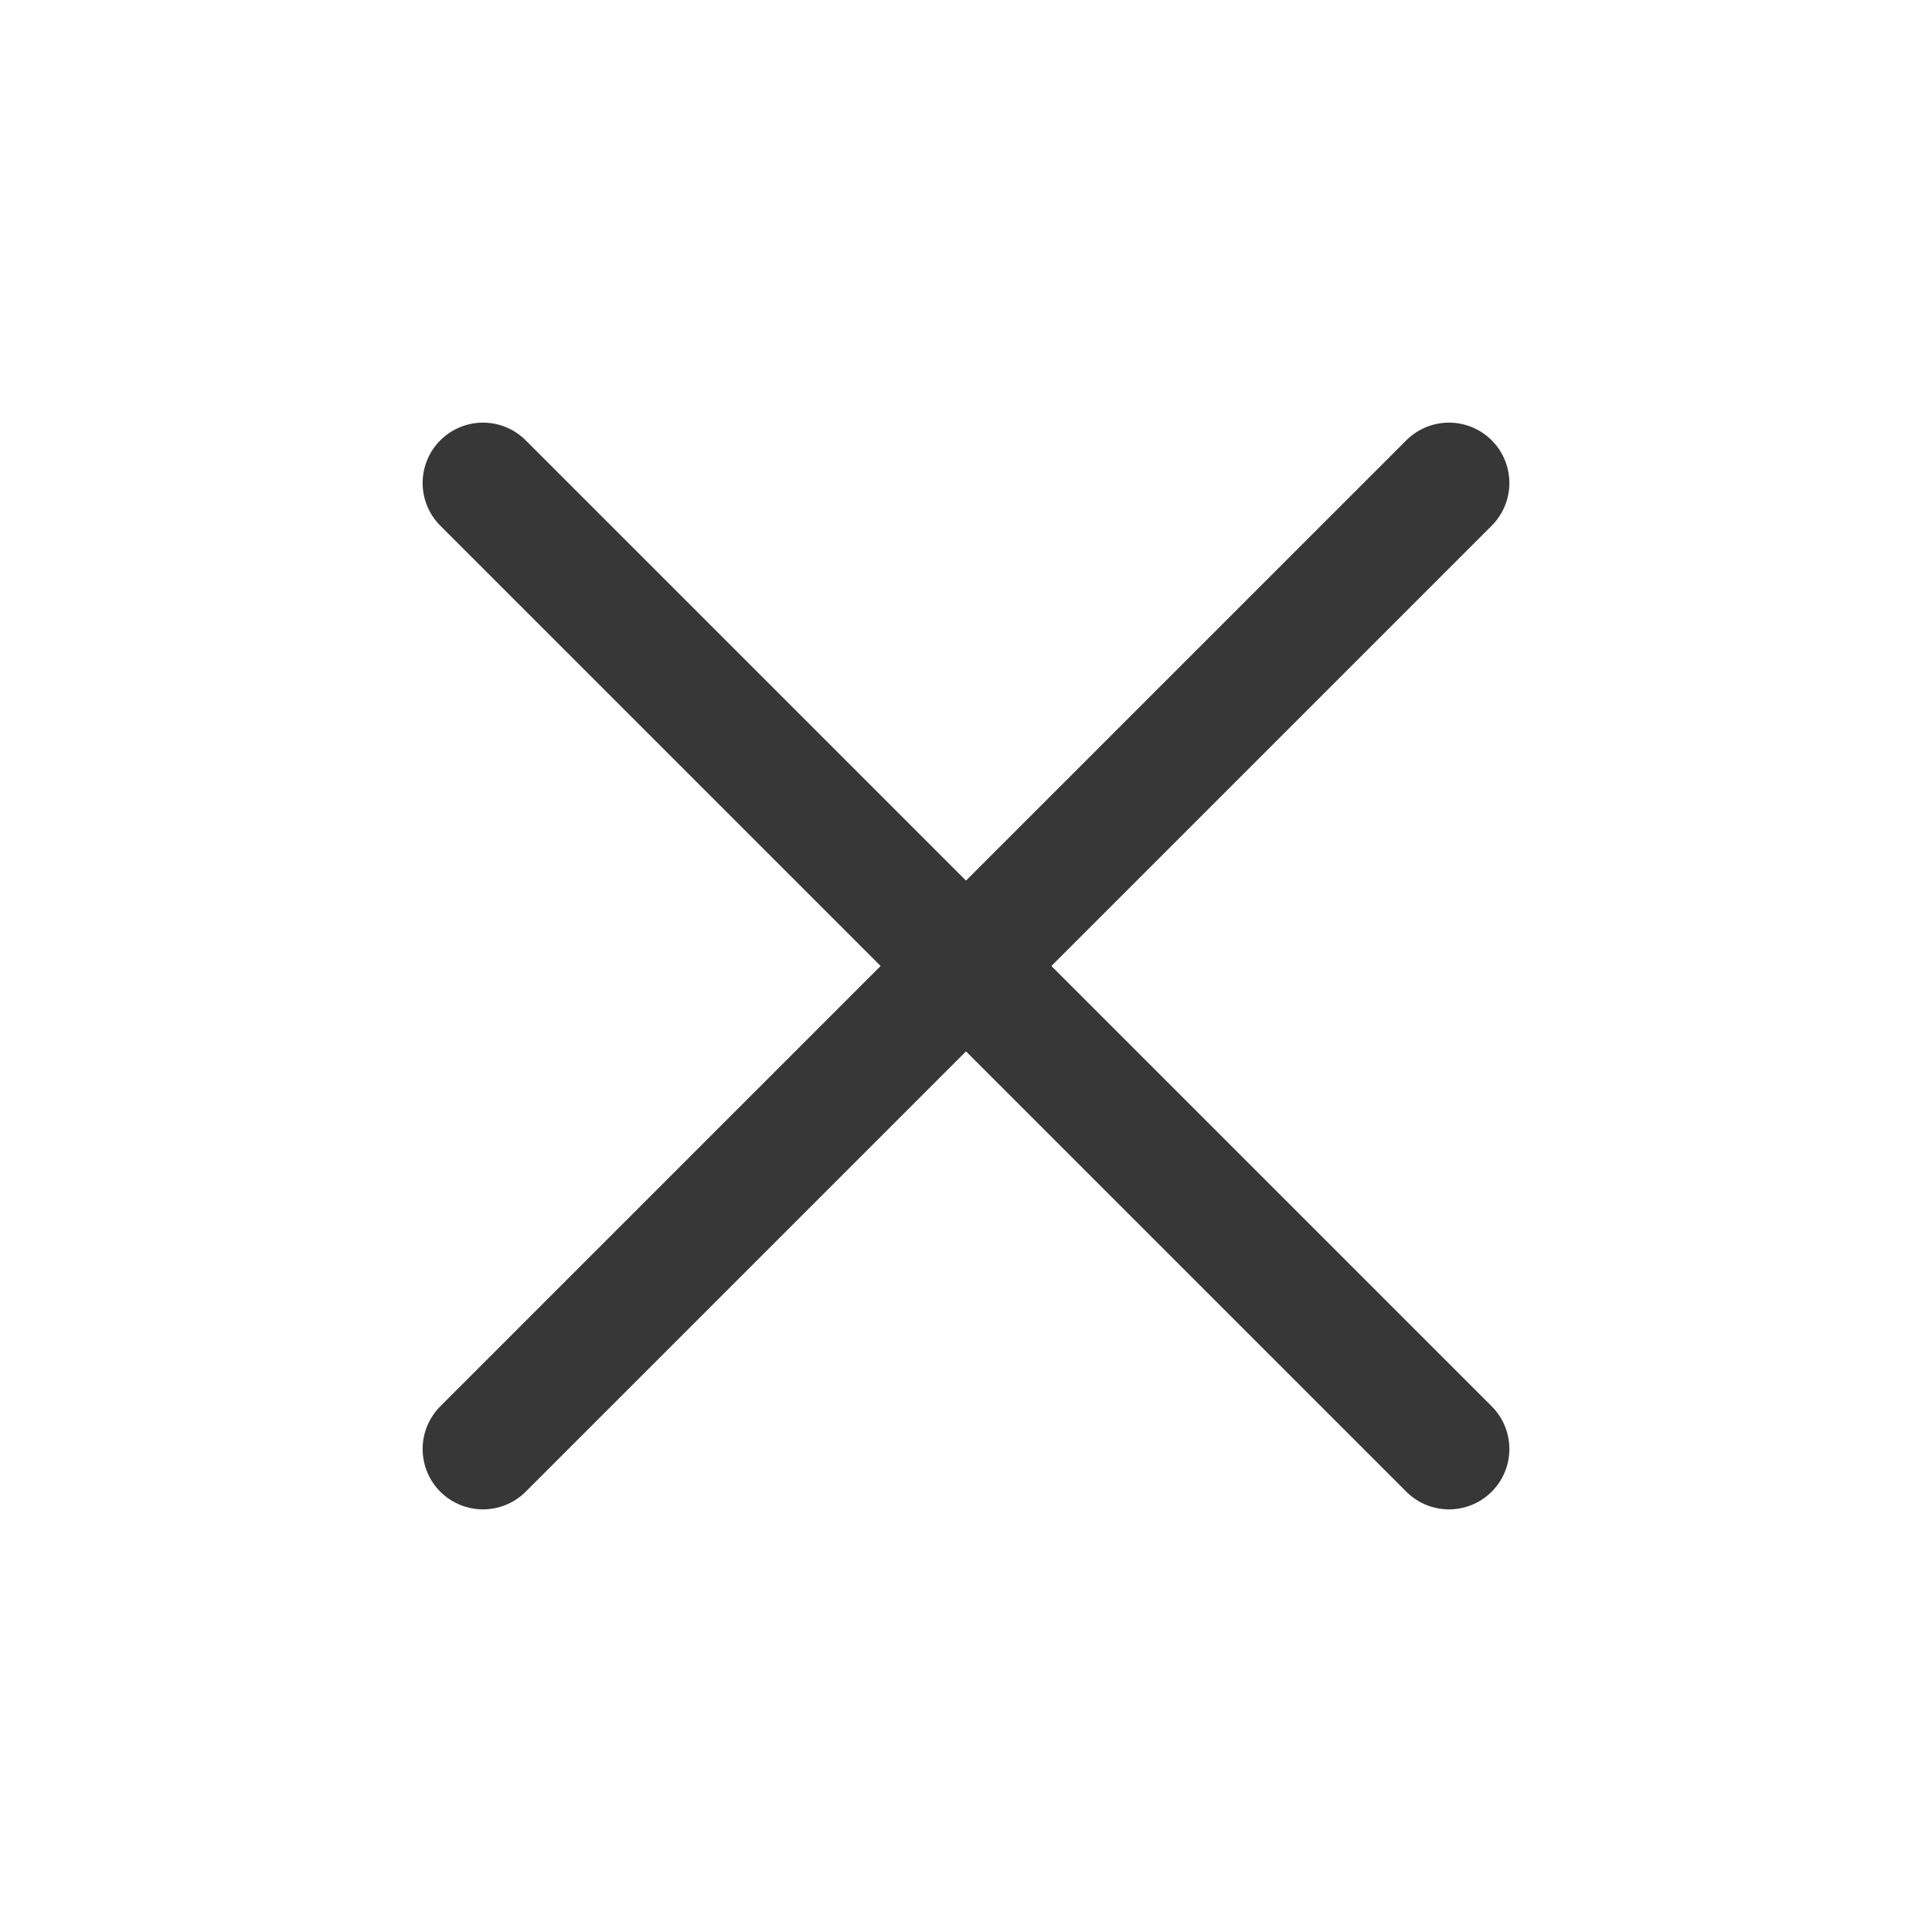
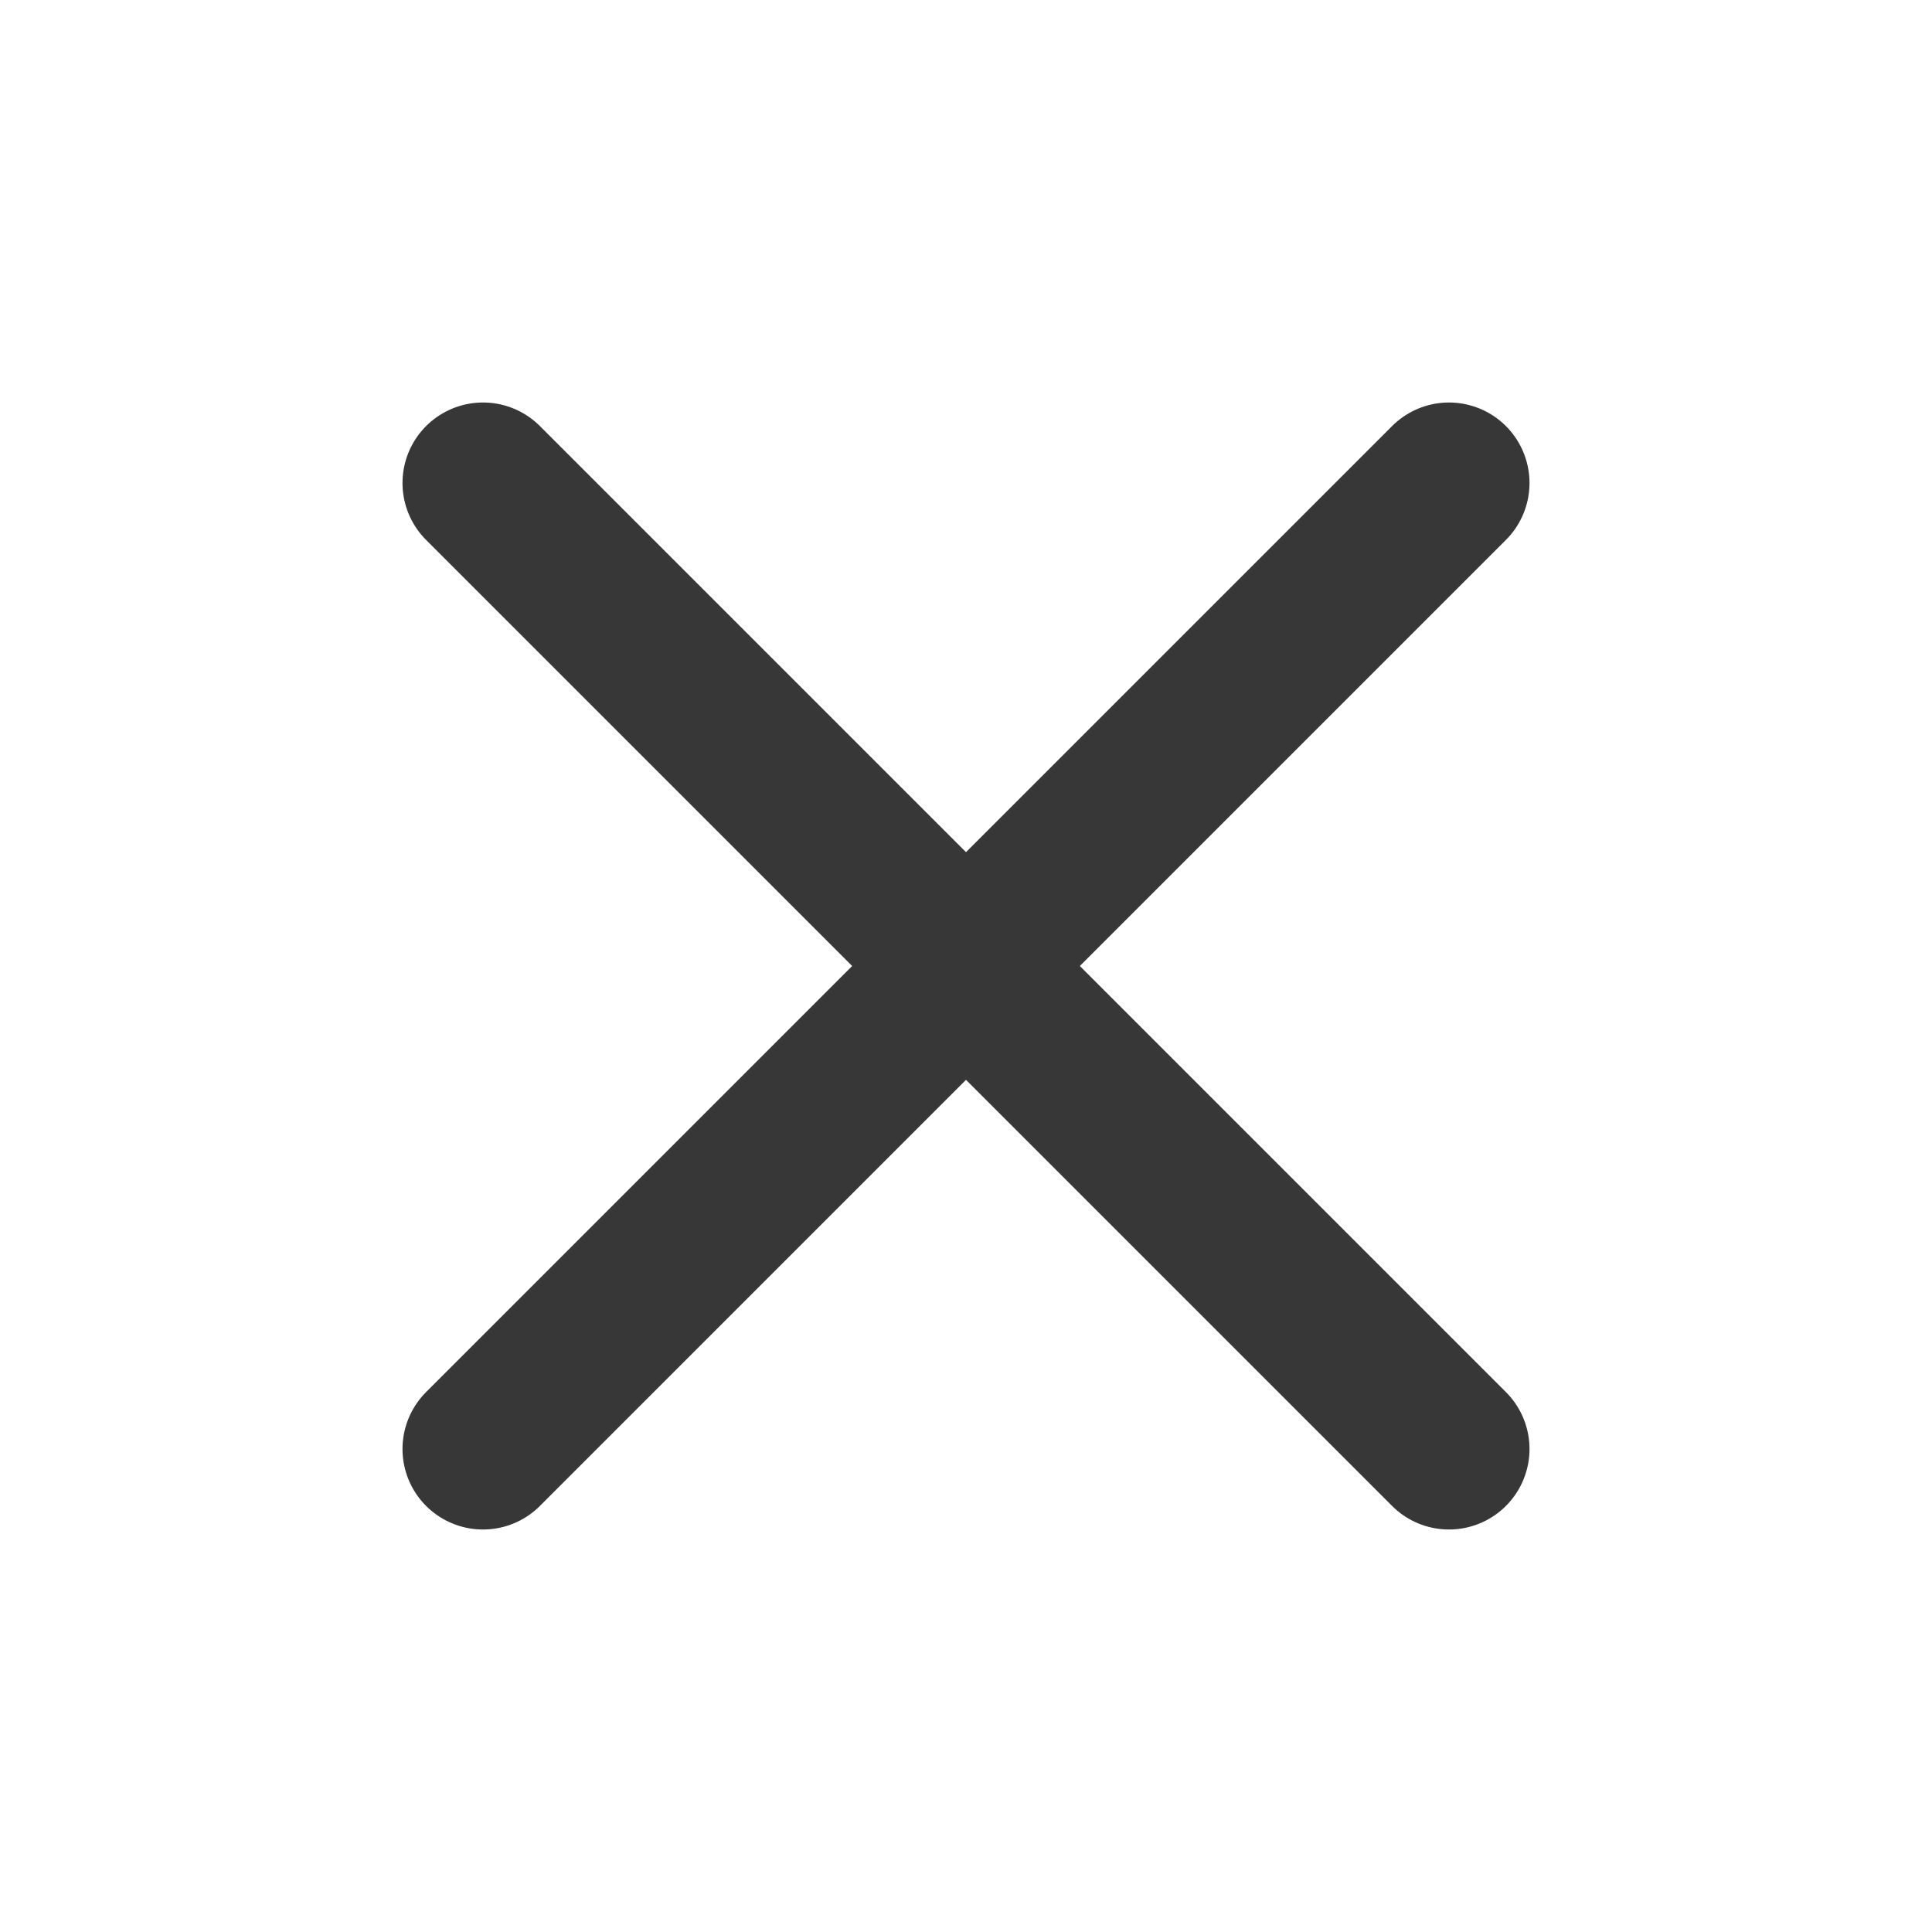
- <svg xmlns="http://www.w3.org/2000/svg" width="24" height="24" viewBox="0 0 24 24" fill="none" stroke="#373737" stroke-width="1.5" stroke-linecap="round" stroke-linejoin="bevel">
+ <svg xmlns="http://www.w3.org/2000/svg" width="36" height="36" viewBox="0 0 24 24" fill="none" stroke="#373737" stroke-width="2" stroke-linecap="round" stroke-linejoin="bevel">
  <line x1="18" y1="6" x2="6" y2="18" />
  <line x1="6" y1="6" x2="18" y2="18" />
</svg>
